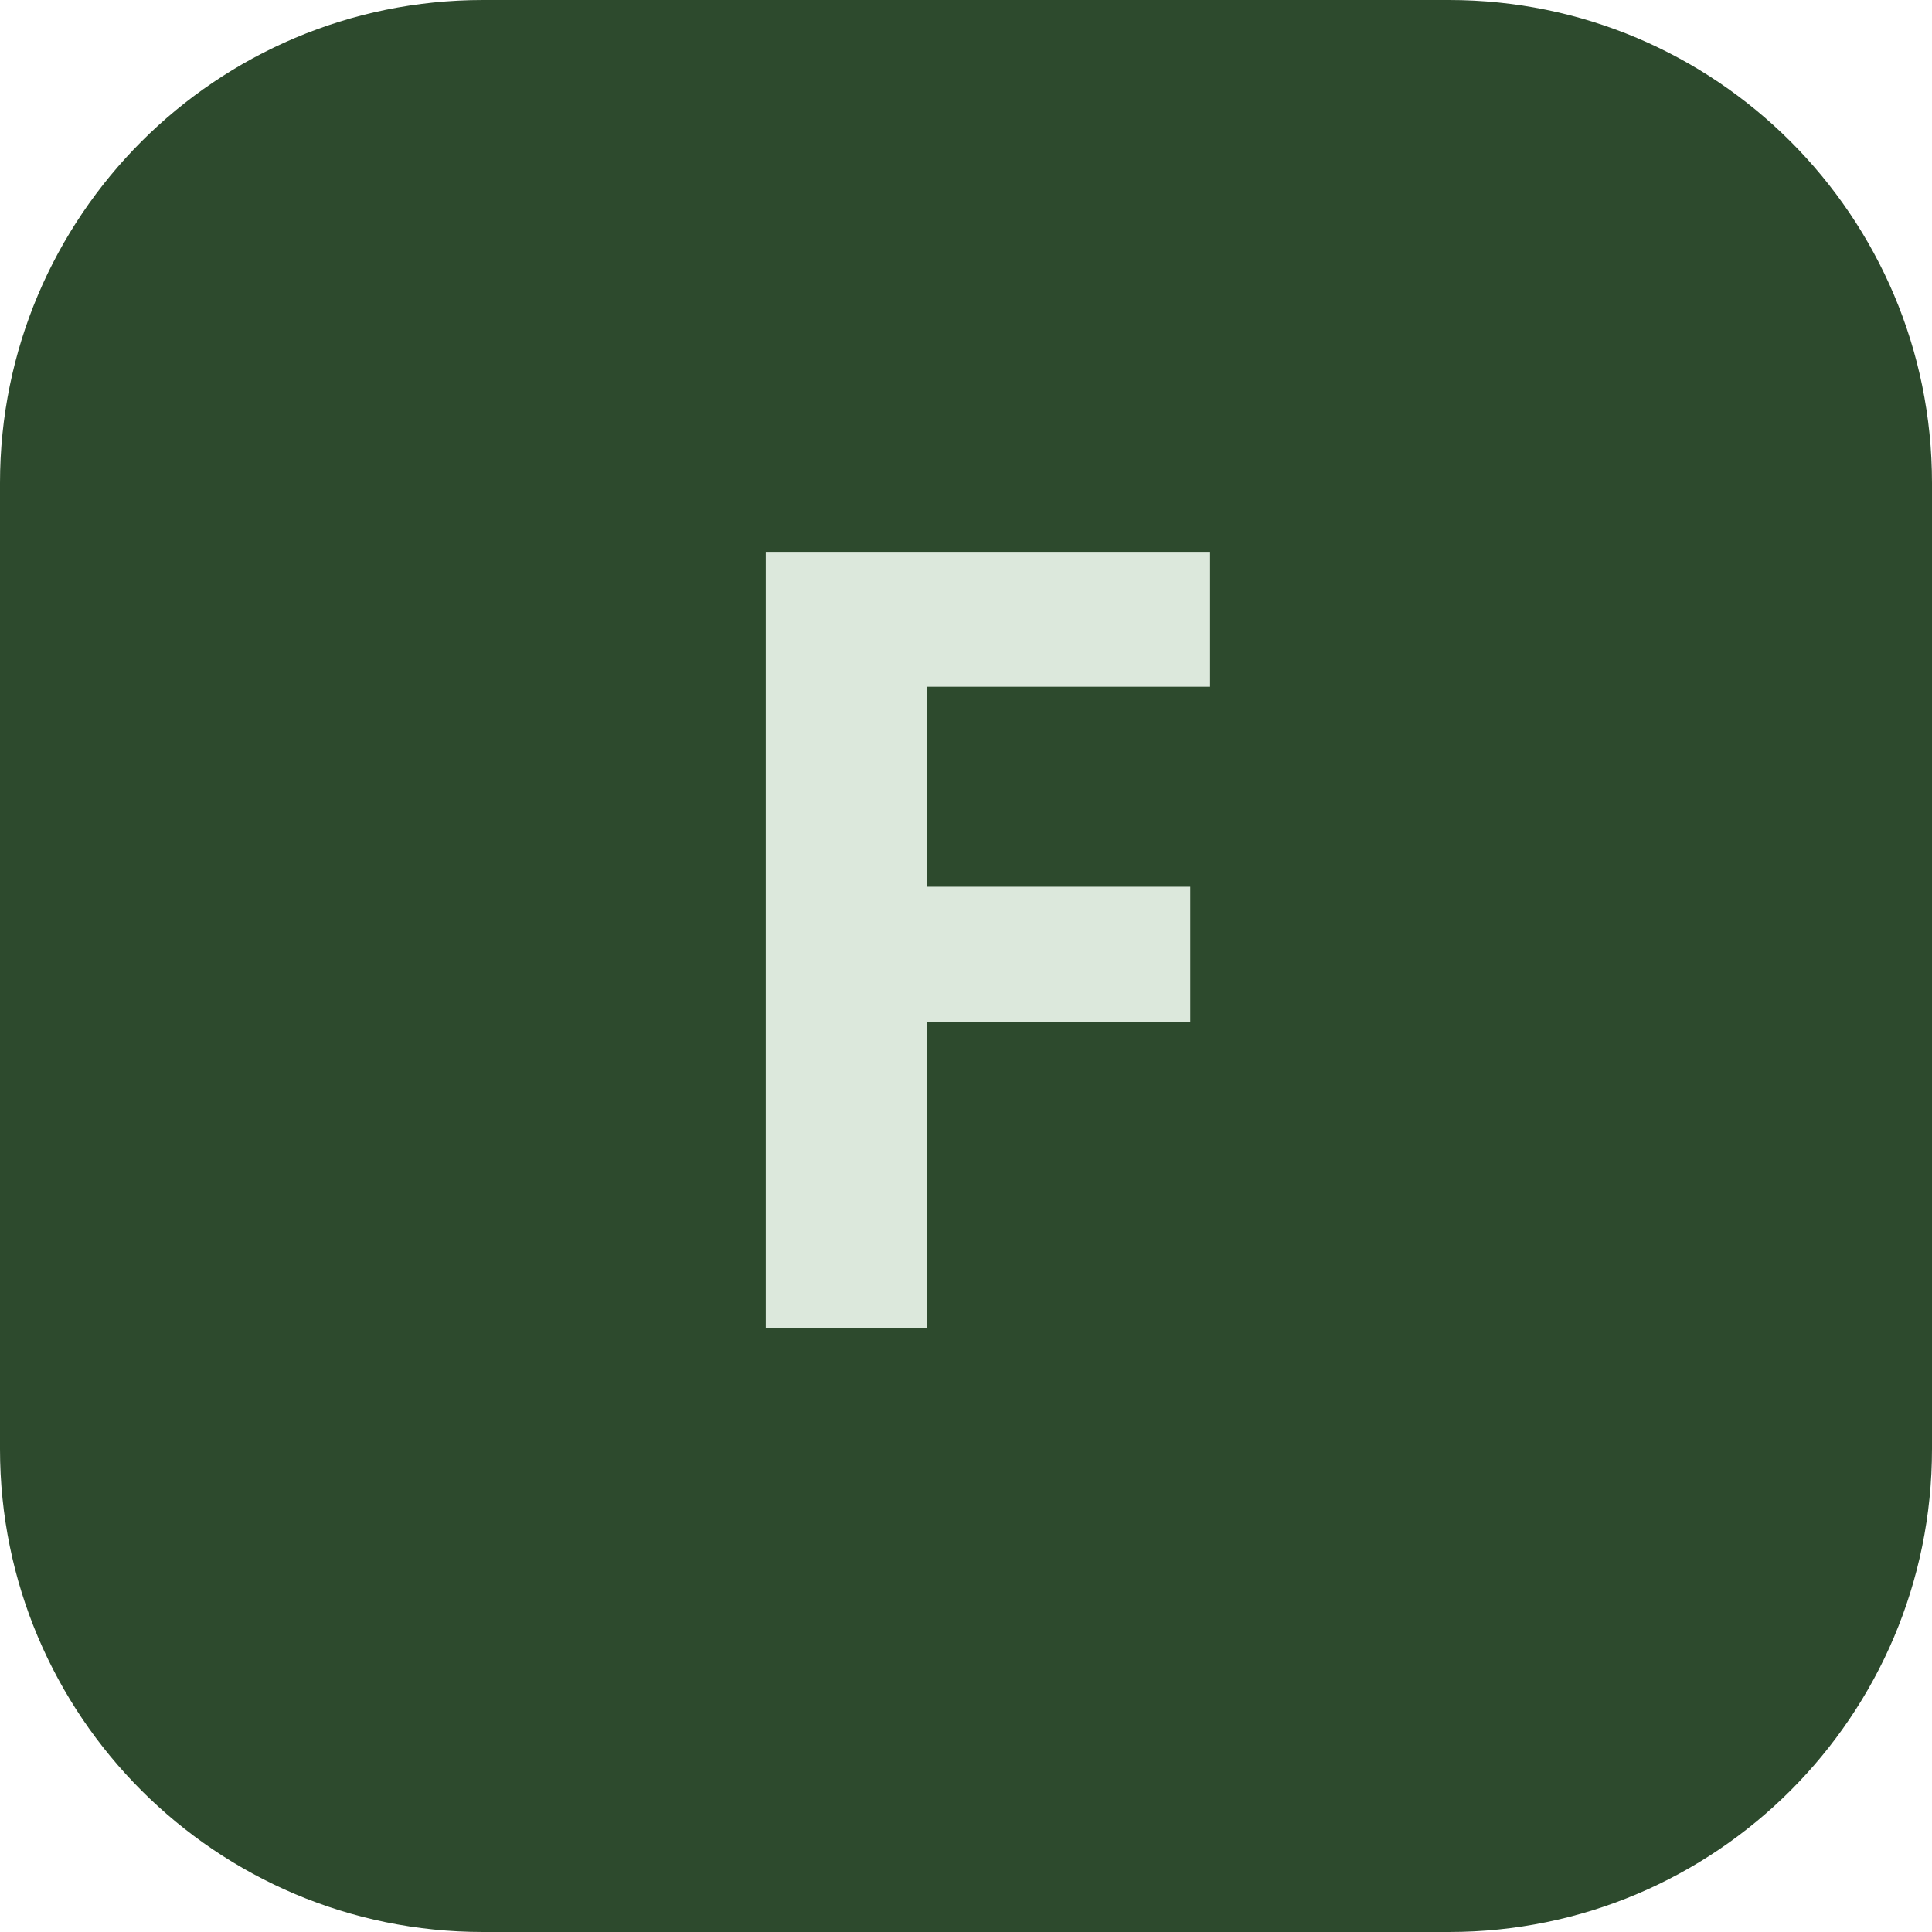
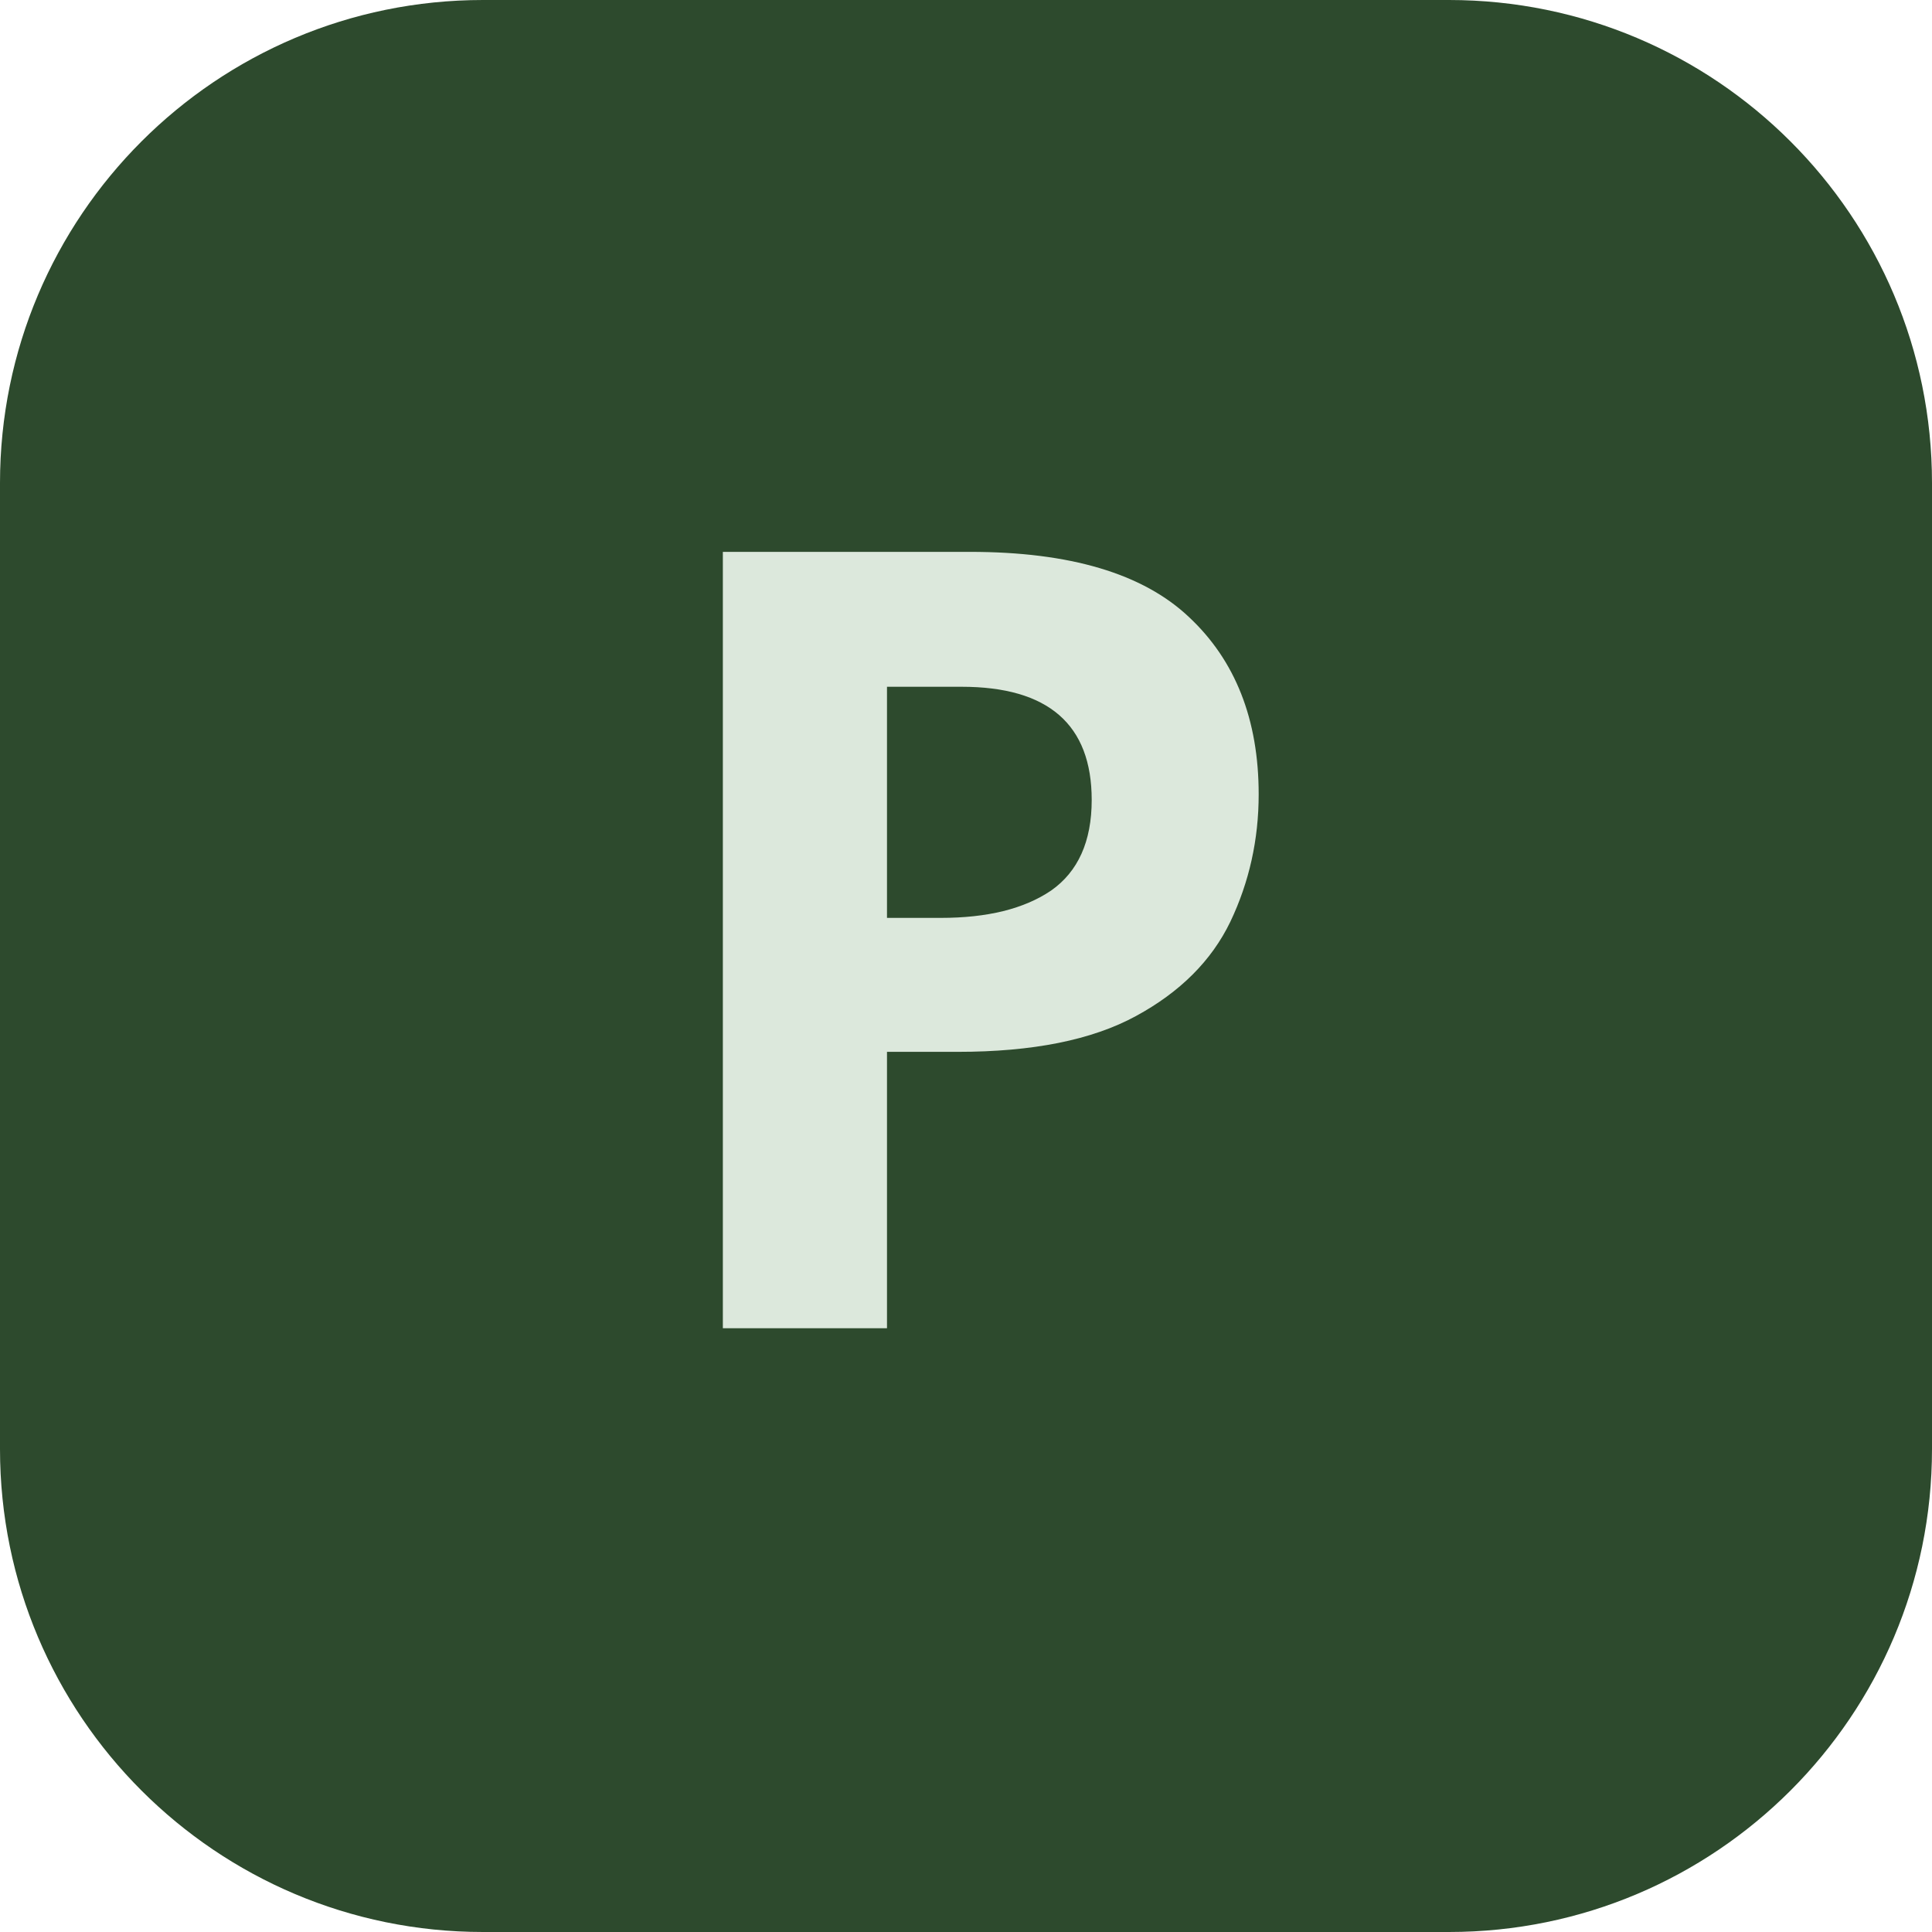
<svg xmlns="http://www.w3.org/2000/svg" viewBox="0 0 32 32">
  <rect width="32" height="32" rx="8" fill="#2d4a2d" />
-   <text x="16" y="22" text-anchor="middle" font-family="system-ui" font-size="18" font-weight="bold" fill="#dce8dc">F</text>
+   <text x="16" y="22" text-anchor="middle" font-family="system-ui" font-size="18" font-weight="bold" fill="#dce8dc">P</text>
</svg>
